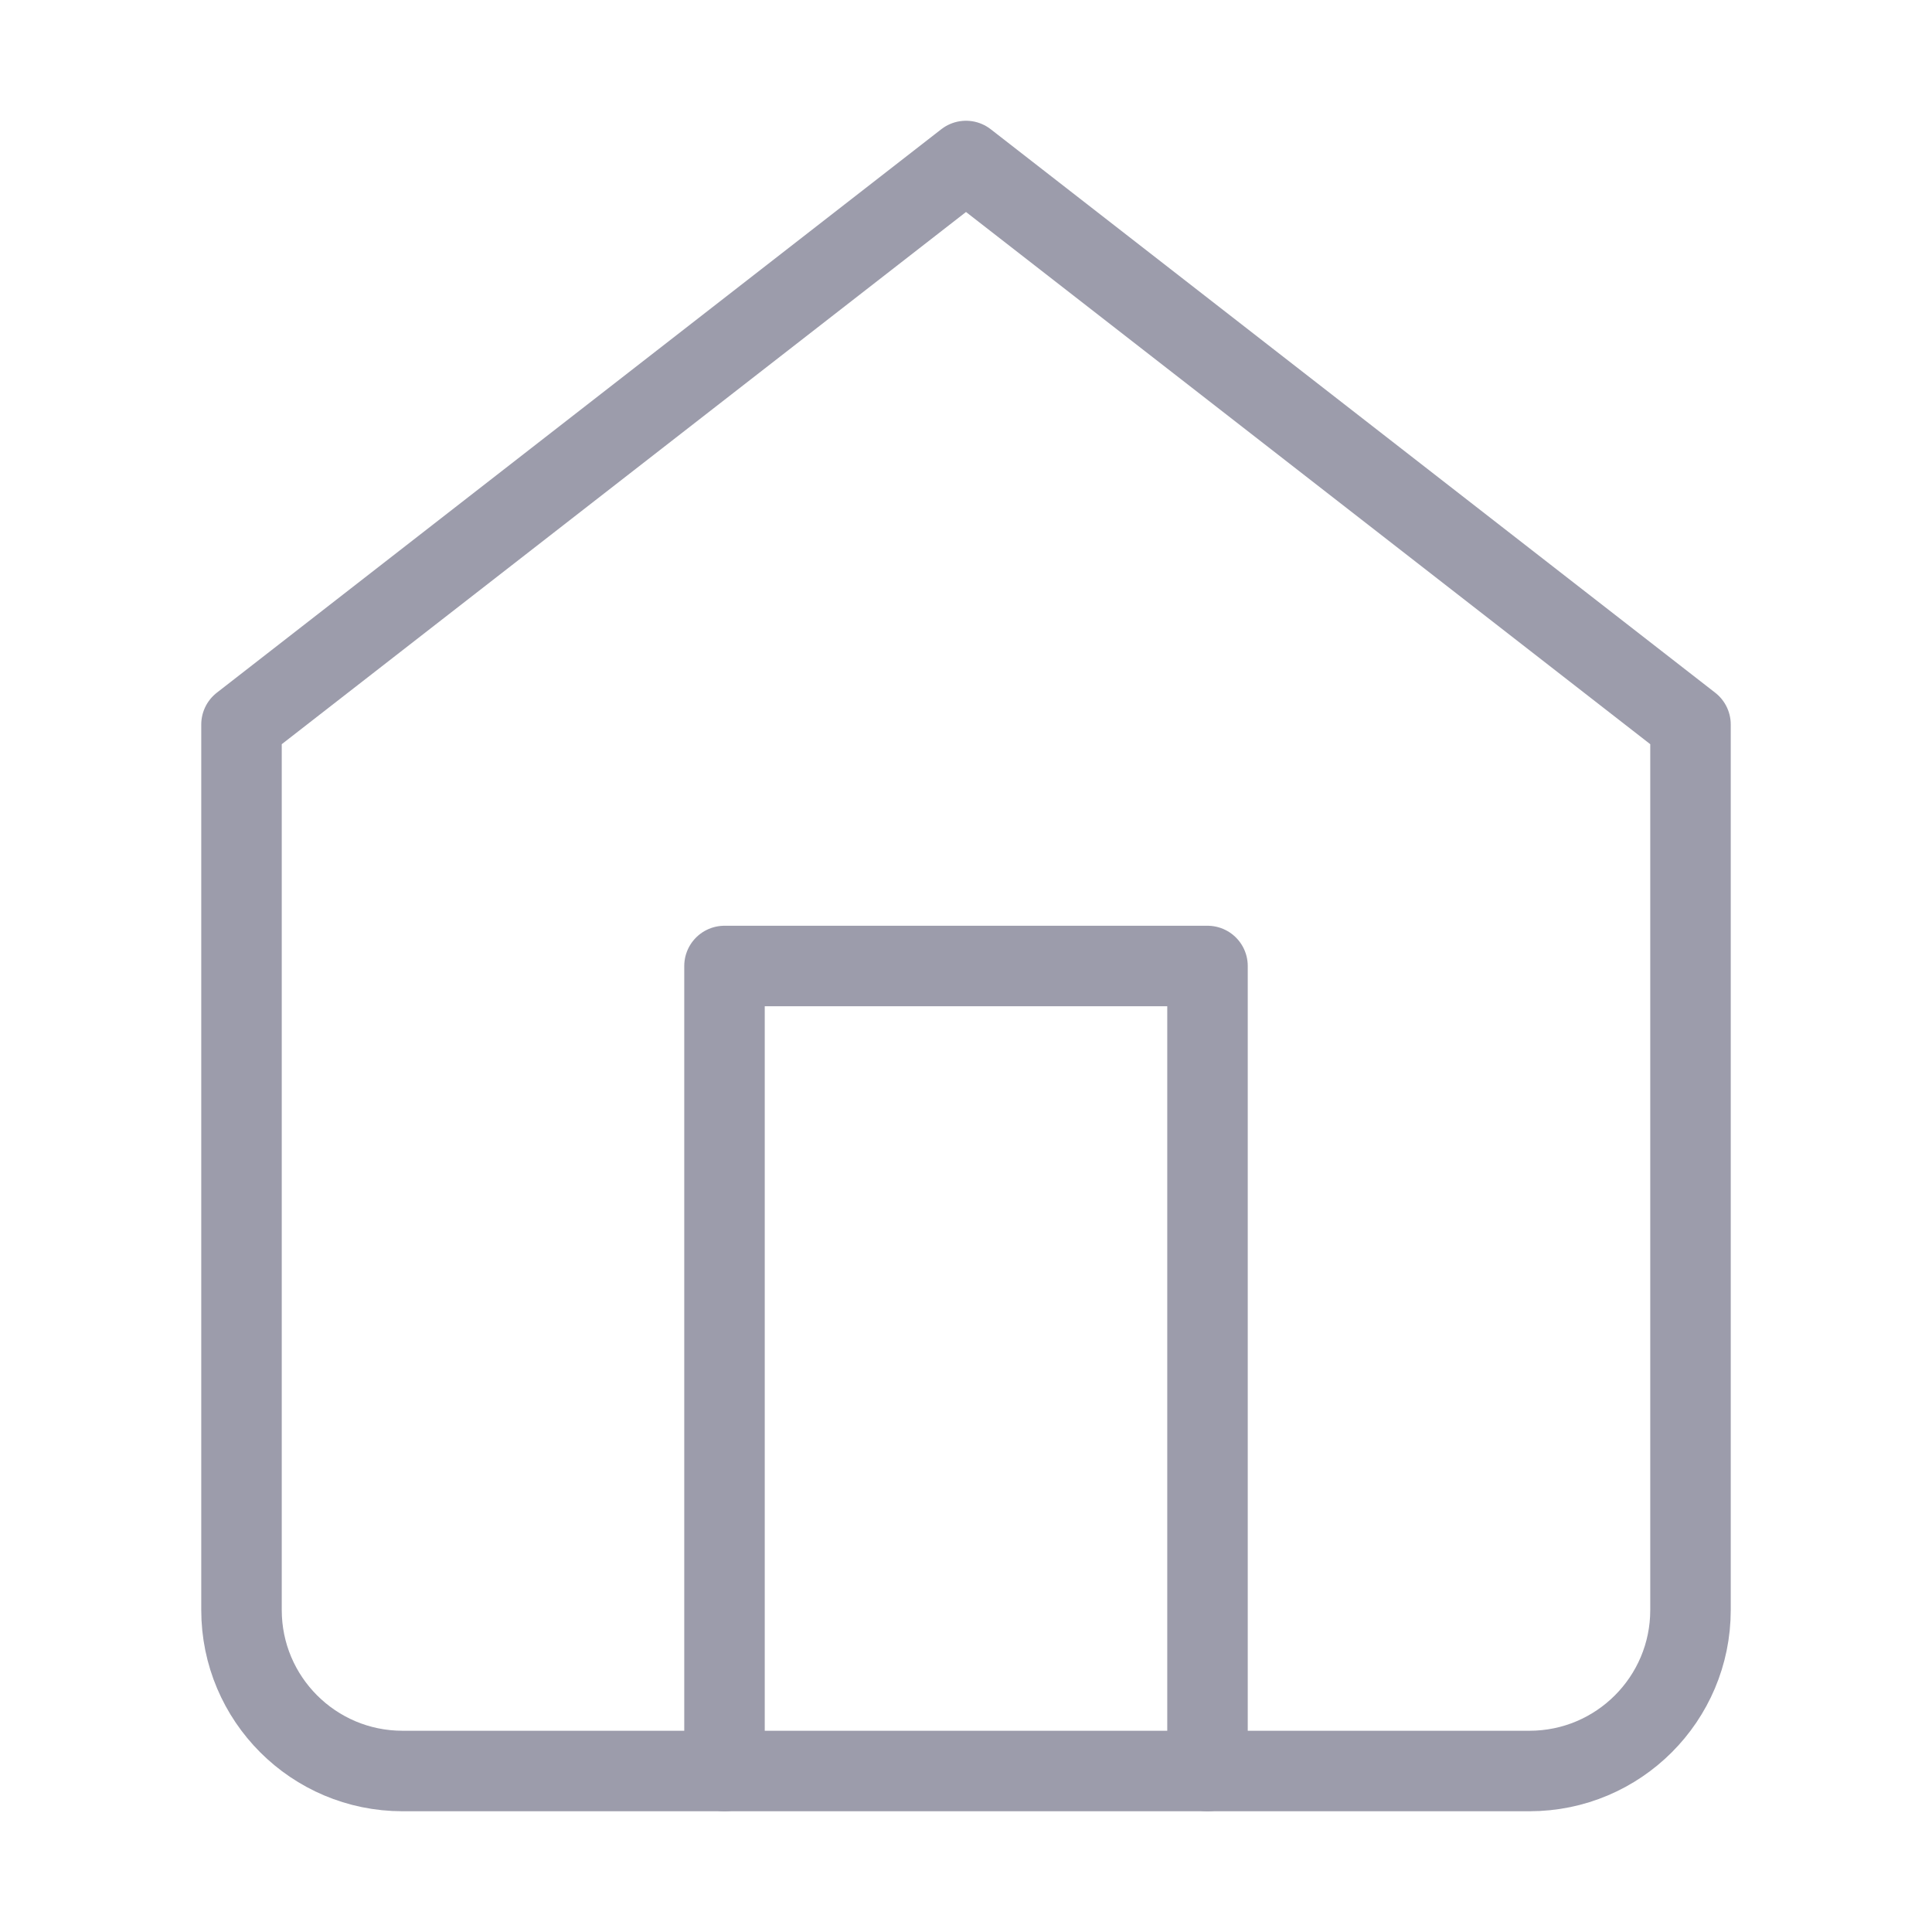
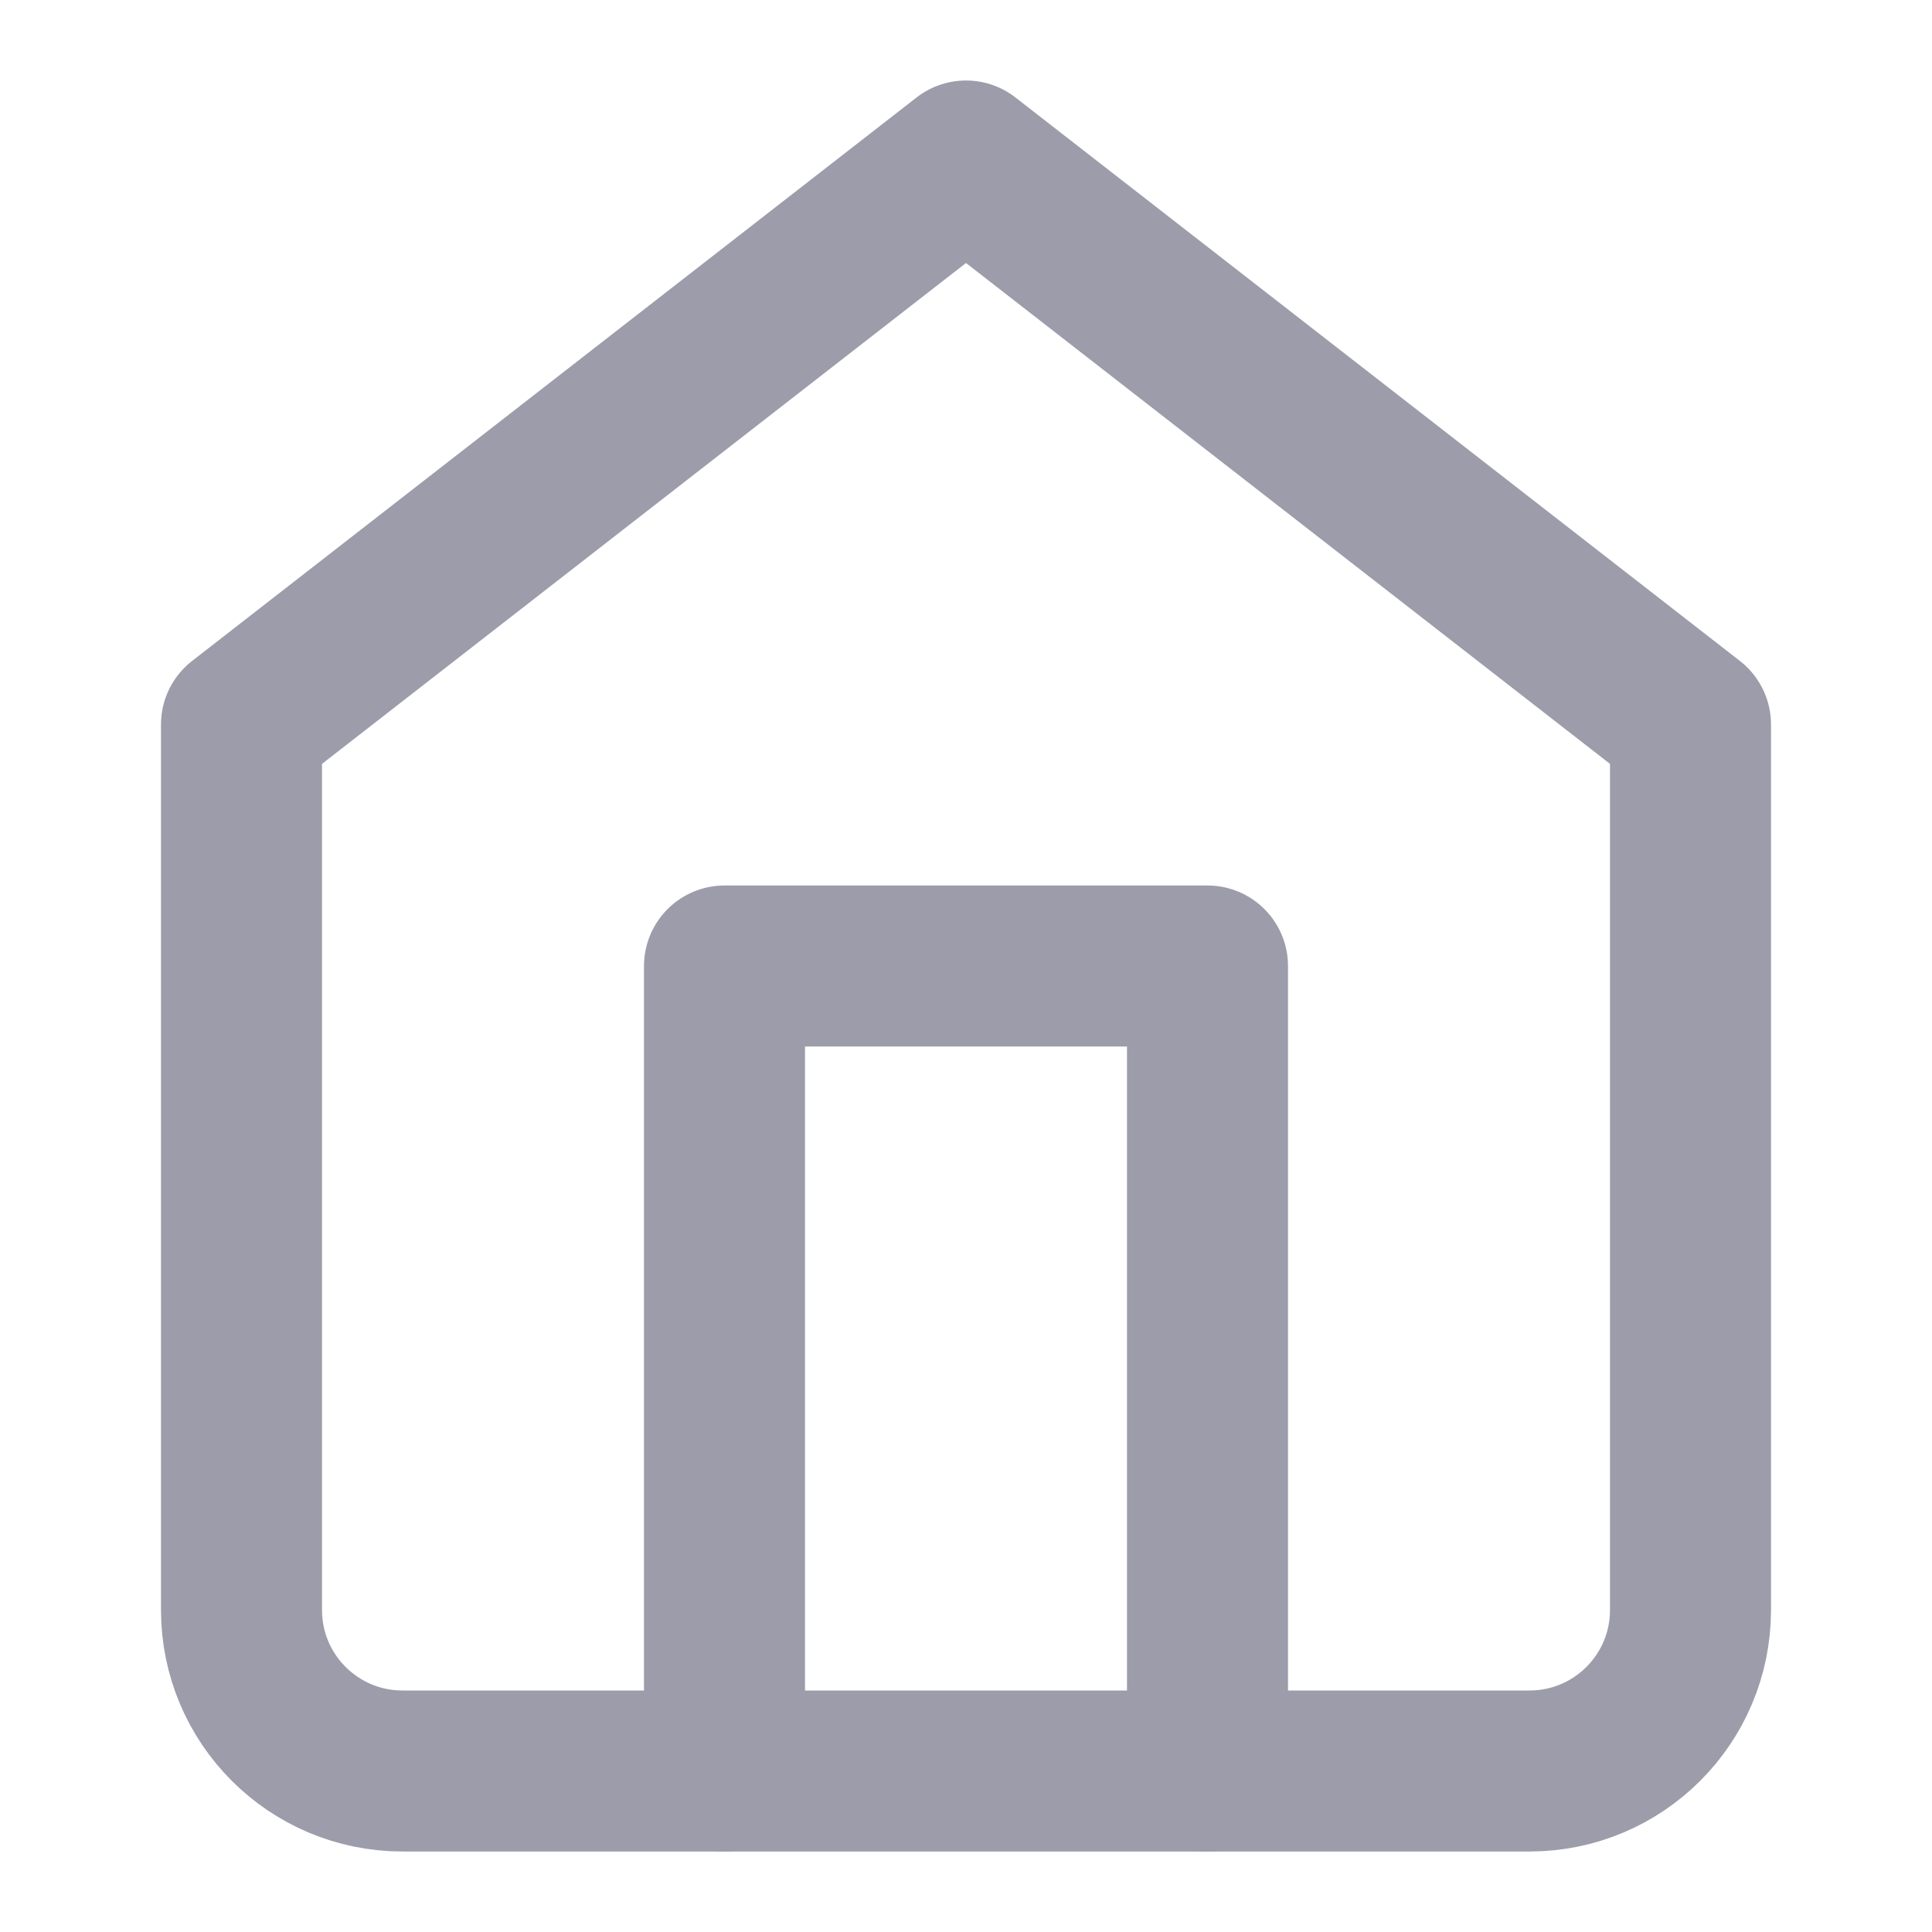
- <svg xmlns="http://www.w3.org/2000/svg" width="20" height="20" viewBox="0 0 24 24" fill="none" stroke="#9c9cab" stroke-width="1" stroke-linecap="round" stroke-linejoin="round" class="feather feather-home">
+ <svg xmlns="http://www.w3.org/2000/svg" width="16" height="16" viewBox="0 0 24 24" fill="none" stroke="#9c9cab" stroke-width="2" stroke-linecap="round" stroke-linejoin="round" class="feather feather-home">
  <path d="M3 9l9-7 9 7v11a2 2 0 0 1-2 2H5a2 2 0 0 1-2-2z" />
  <polyline points="9 22 9 12 15 12 15 22" />
</svg>
